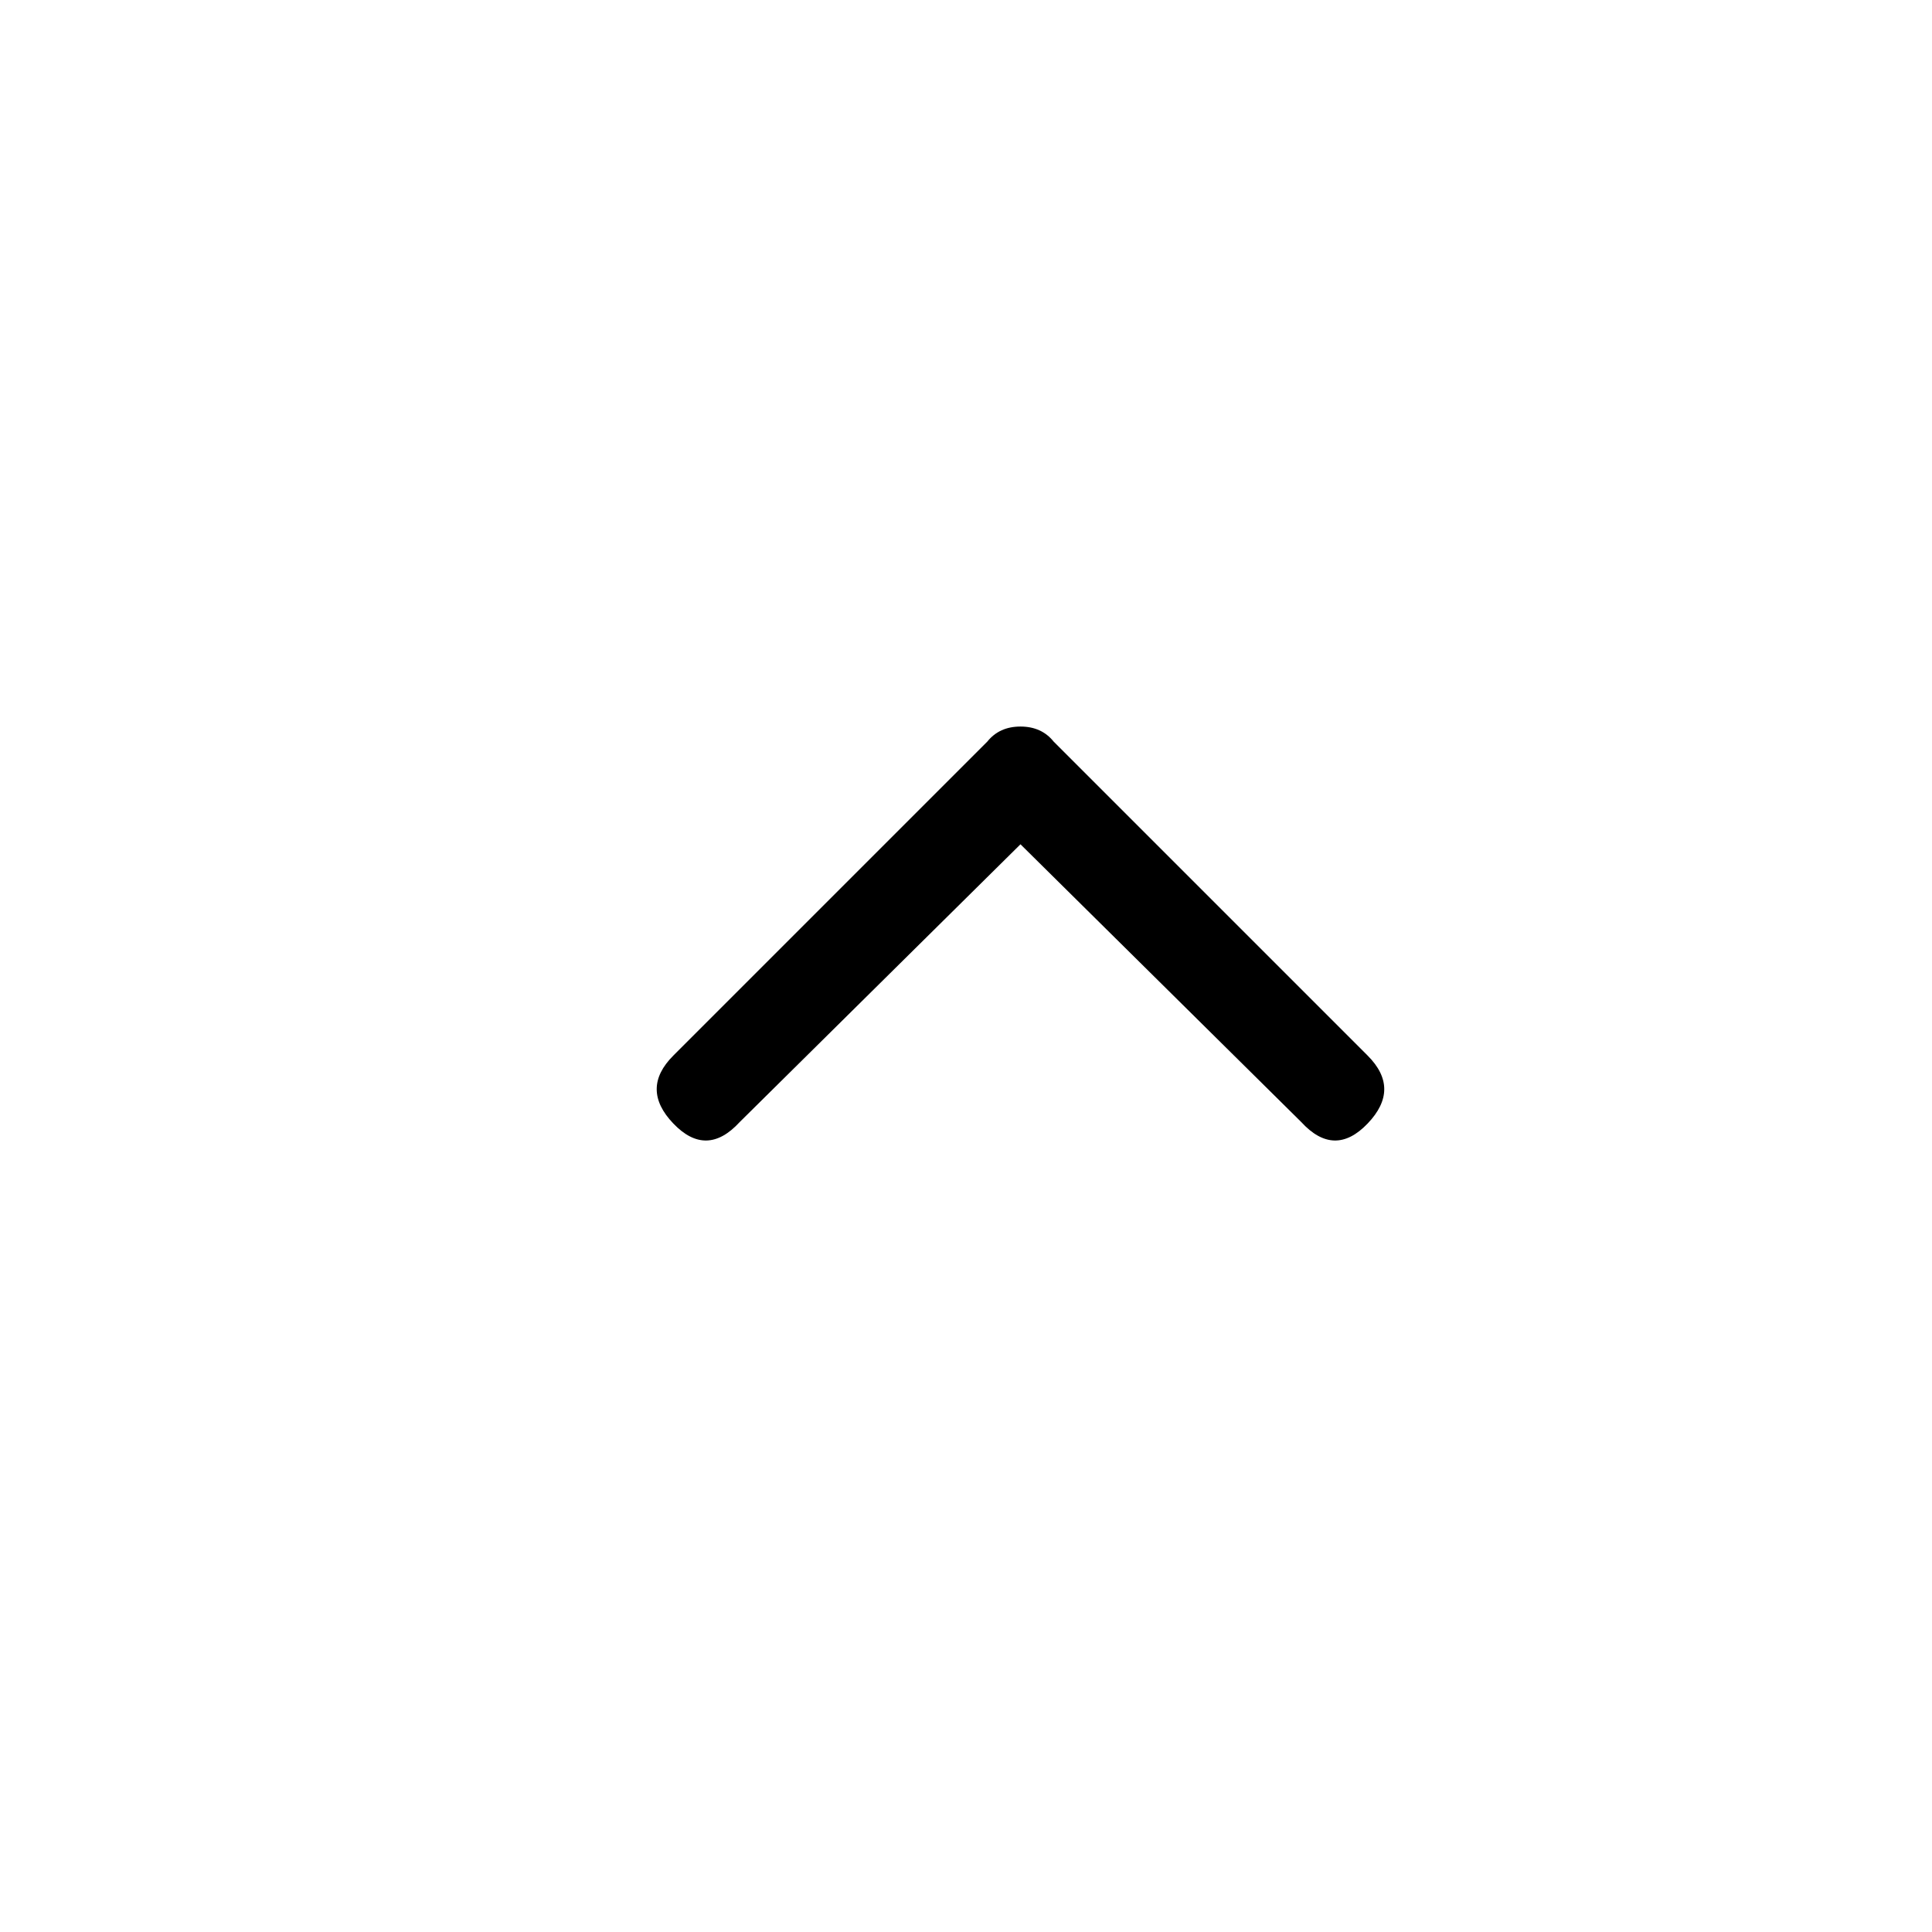
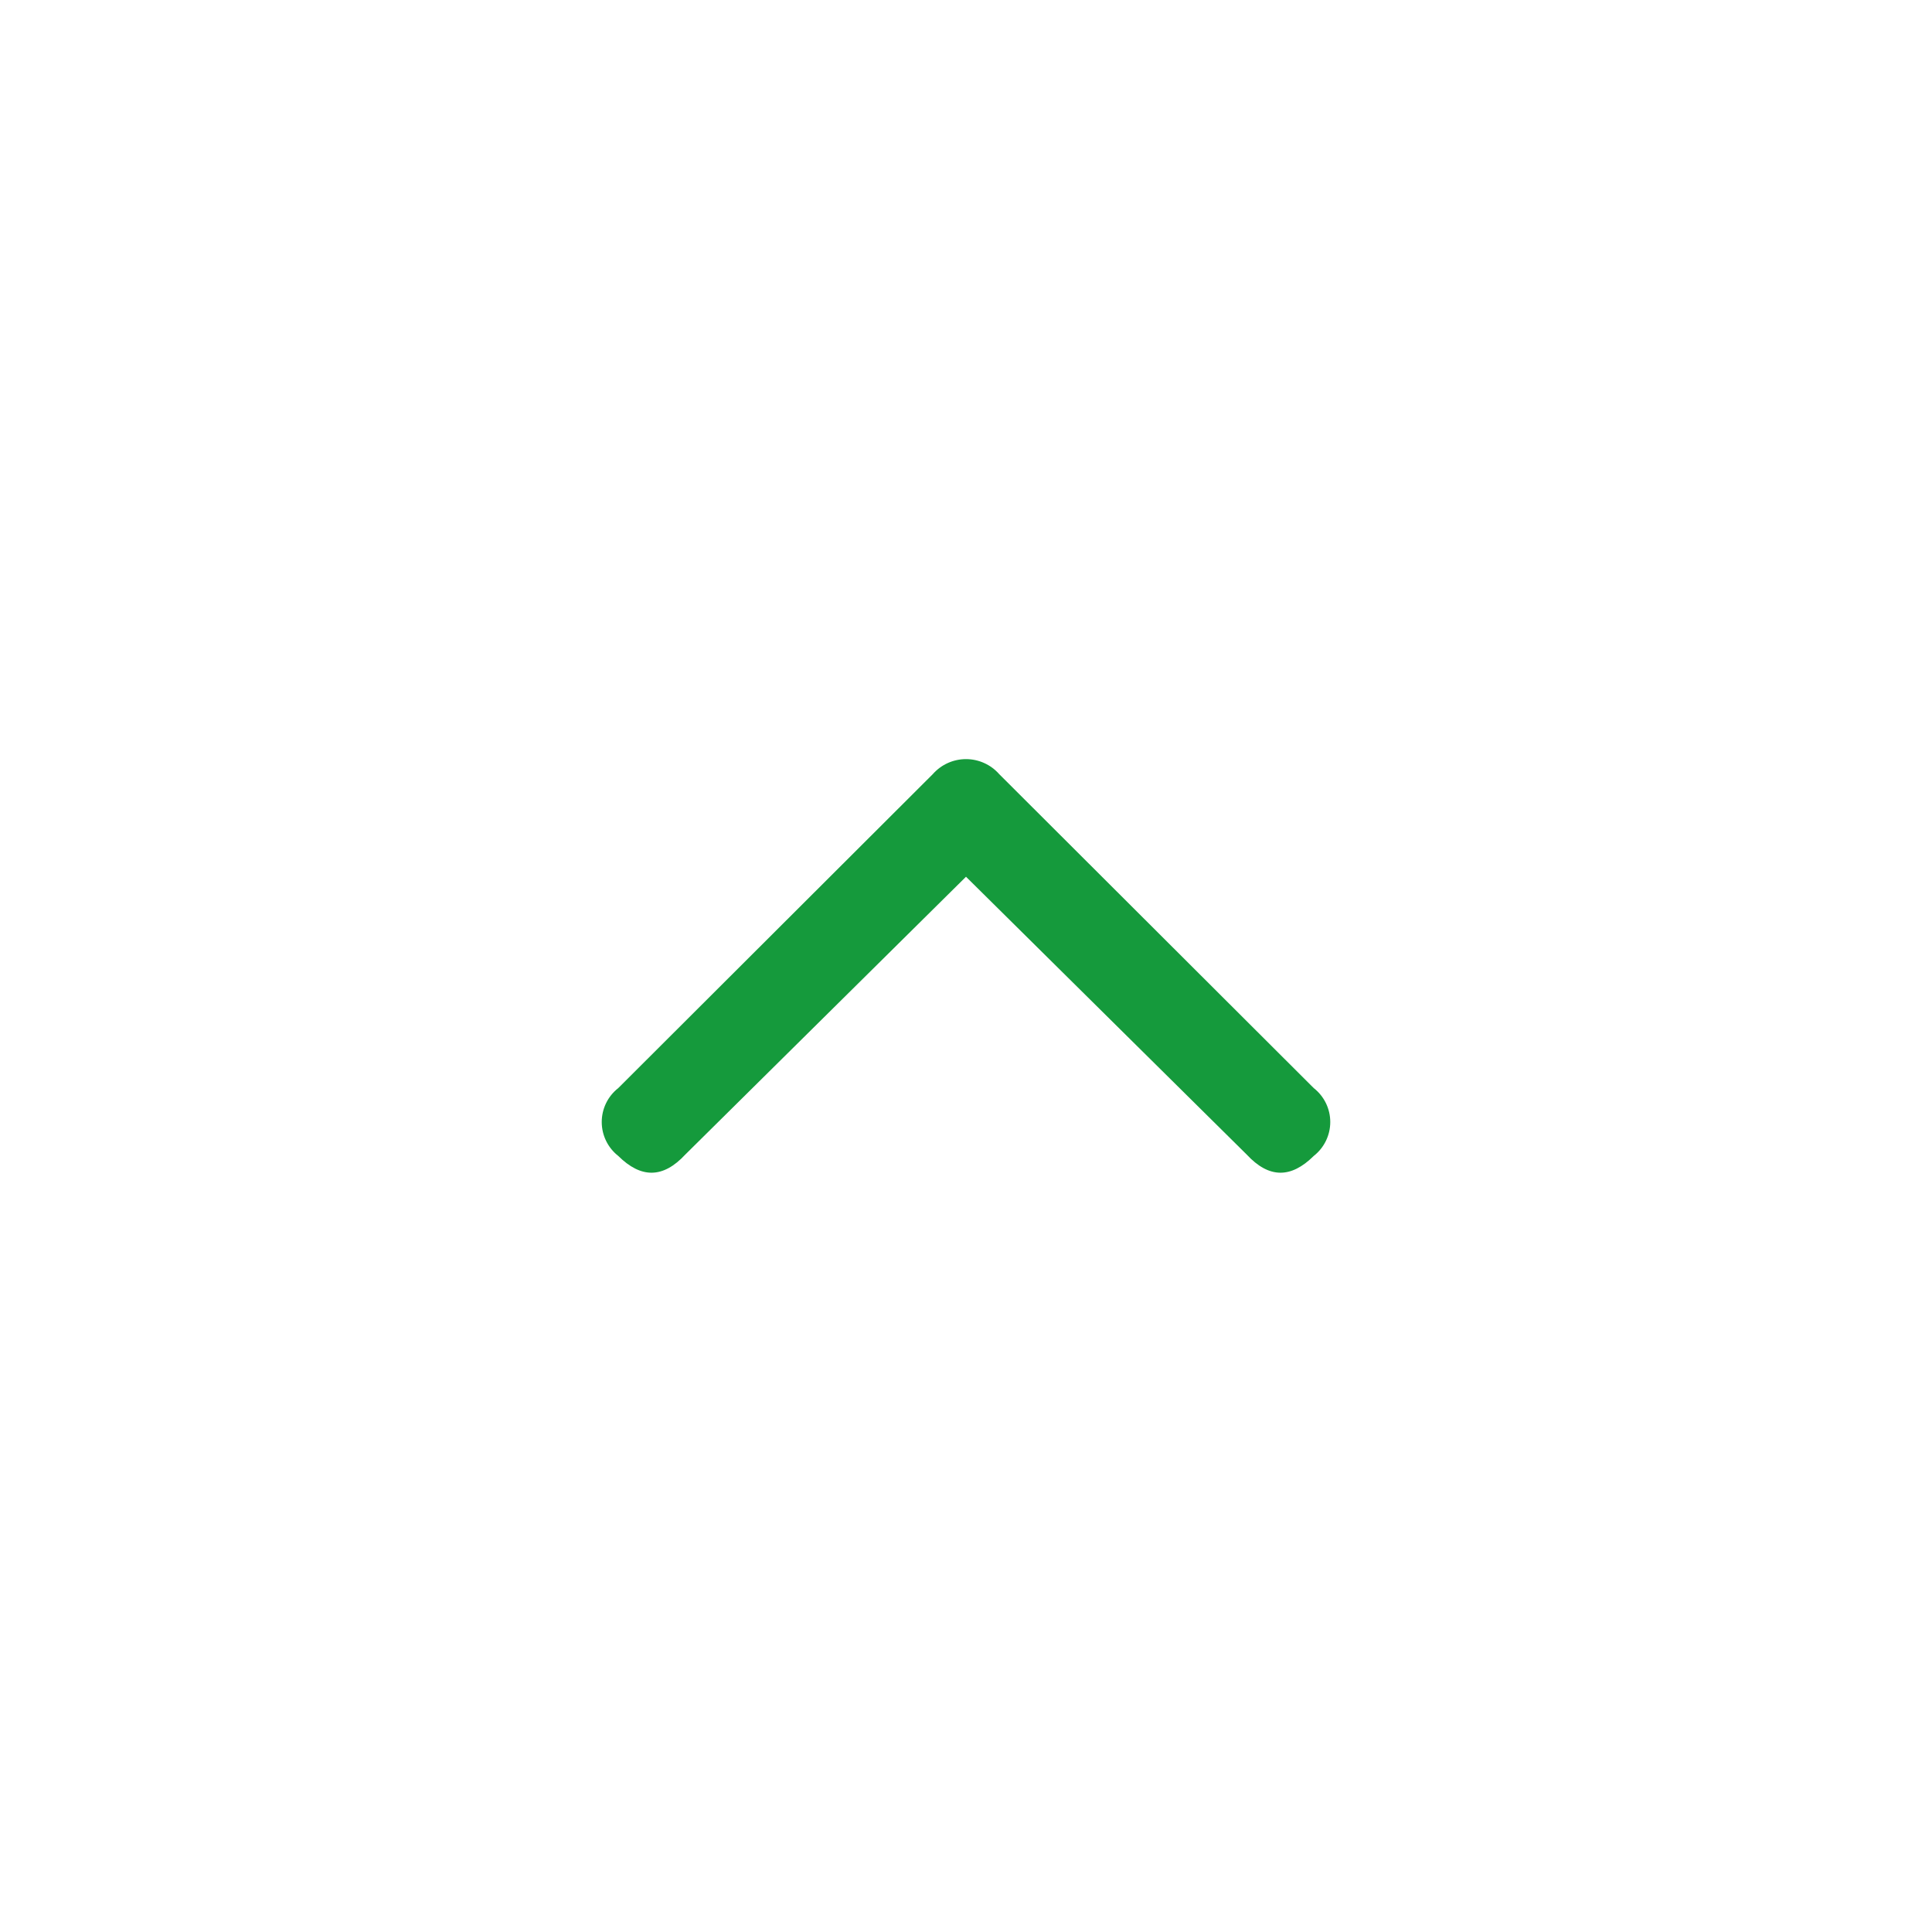
- <svg xmlns="http://www.w3.org/2000/svg" version="1.1" id="Laag_1" x="0px" y="0px" viewBox="0 0 100 100" style="enable-background:new 0 0 100 100;" xml:space="preserve">
-   <path d="M38.289,58.075L52.82,43.7l14.531,14.375c1.146,1.25,2.292,1.276,3.438,0.078c1.146-1.198,1.146-2.37,0-3.516l-16.25-16.25  c-0.417-0.521-0.99-0.781-1.719-0.781c-0.729,0-1.302,0.26-1.719,0.781l-16.25,16.25c-1.146,1.146-1.146,2.318,0,3.516  C35.997,59.351,37.143,59.325,38.289,58.075z" />
+ <svg xmlns="http://www.w3.org/2000/svg" id="4d1a6eaa-fa80-4c73-9b69-ec59a2b6cd5f" data-name="Laag 1" viewBox="0 0 100 100">
+   <defs>
+     <style>.cc94da39-046e-4f53-b263-e21794d5c601{fill:#159a3c;}</style>
+   </defs>
+   <path class="cc94da39-046e-4f53-b263-e21794d5c601" d="M35.47,59.76,50,45.38,64.53,59.76C65.68,61,66.82,61,68,59.83a2.23,2.23,0,0,0,0-3.51L51.72,40.07a2.29,2.29,0,0,0-3.44,0L32,56.32a2.23,2.23,0,0,0,0,3.51C33.18,61,34.32,61,35.47,59.76Z" />
</svg>
